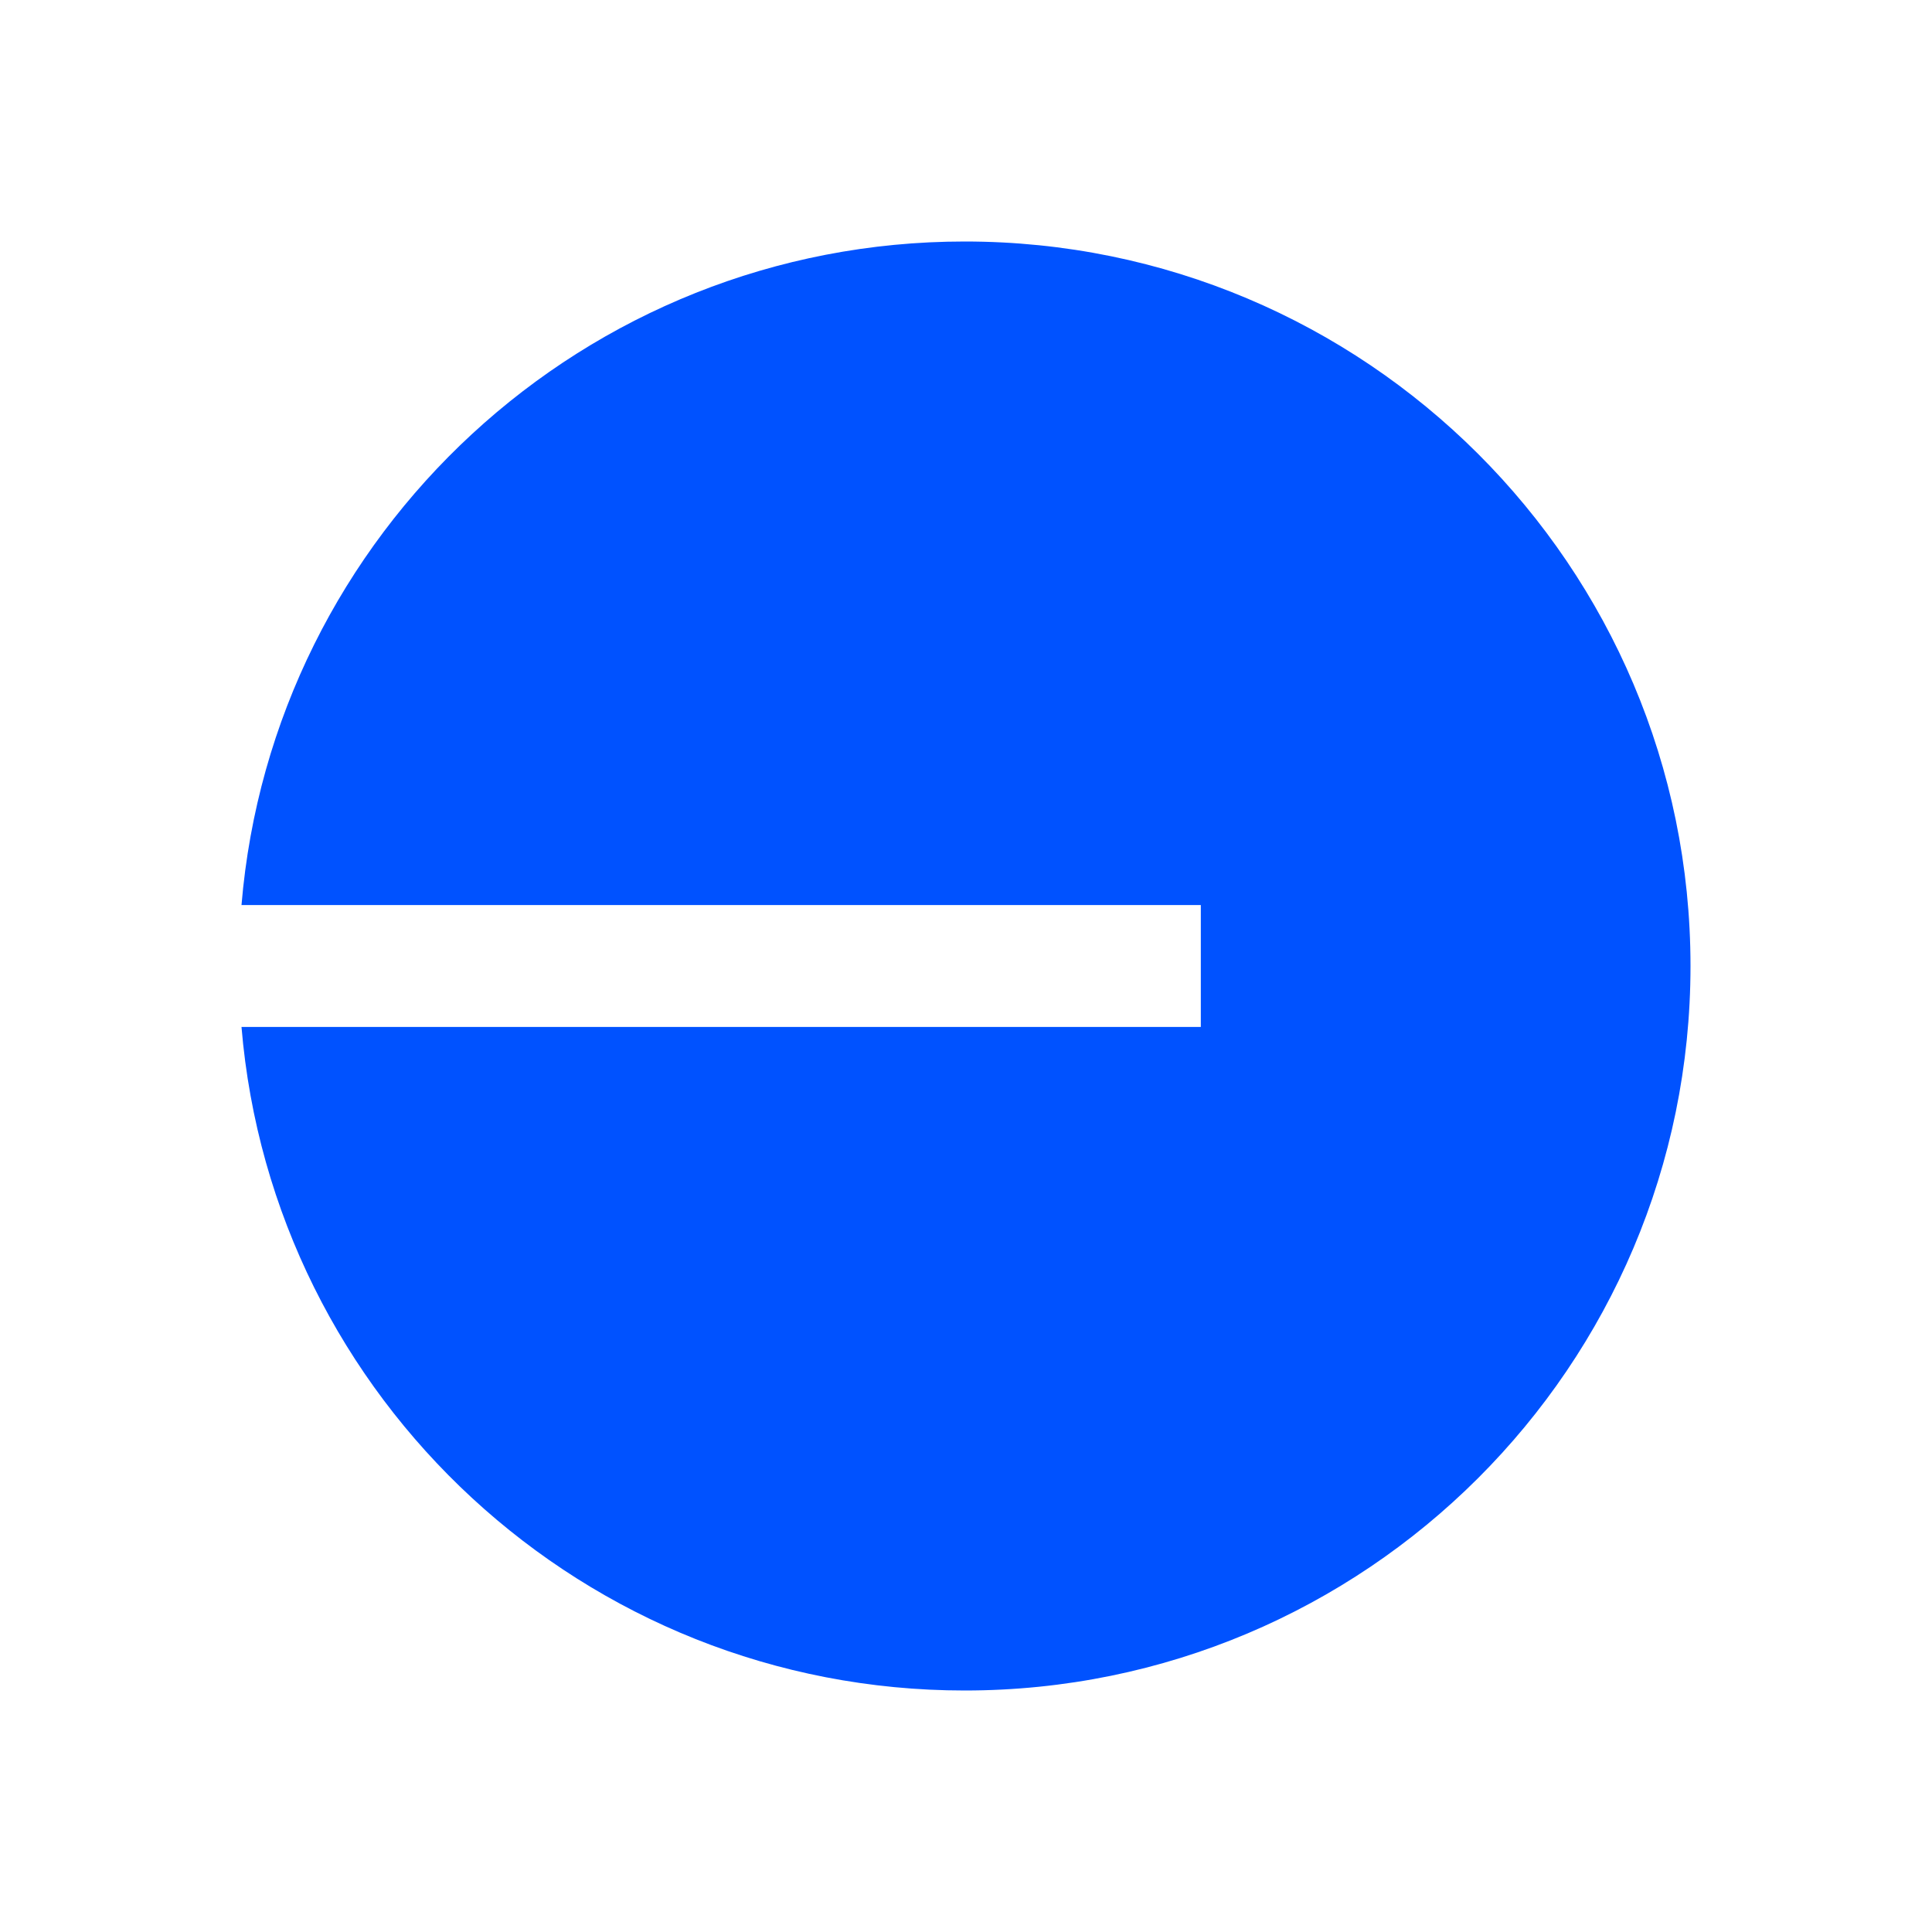
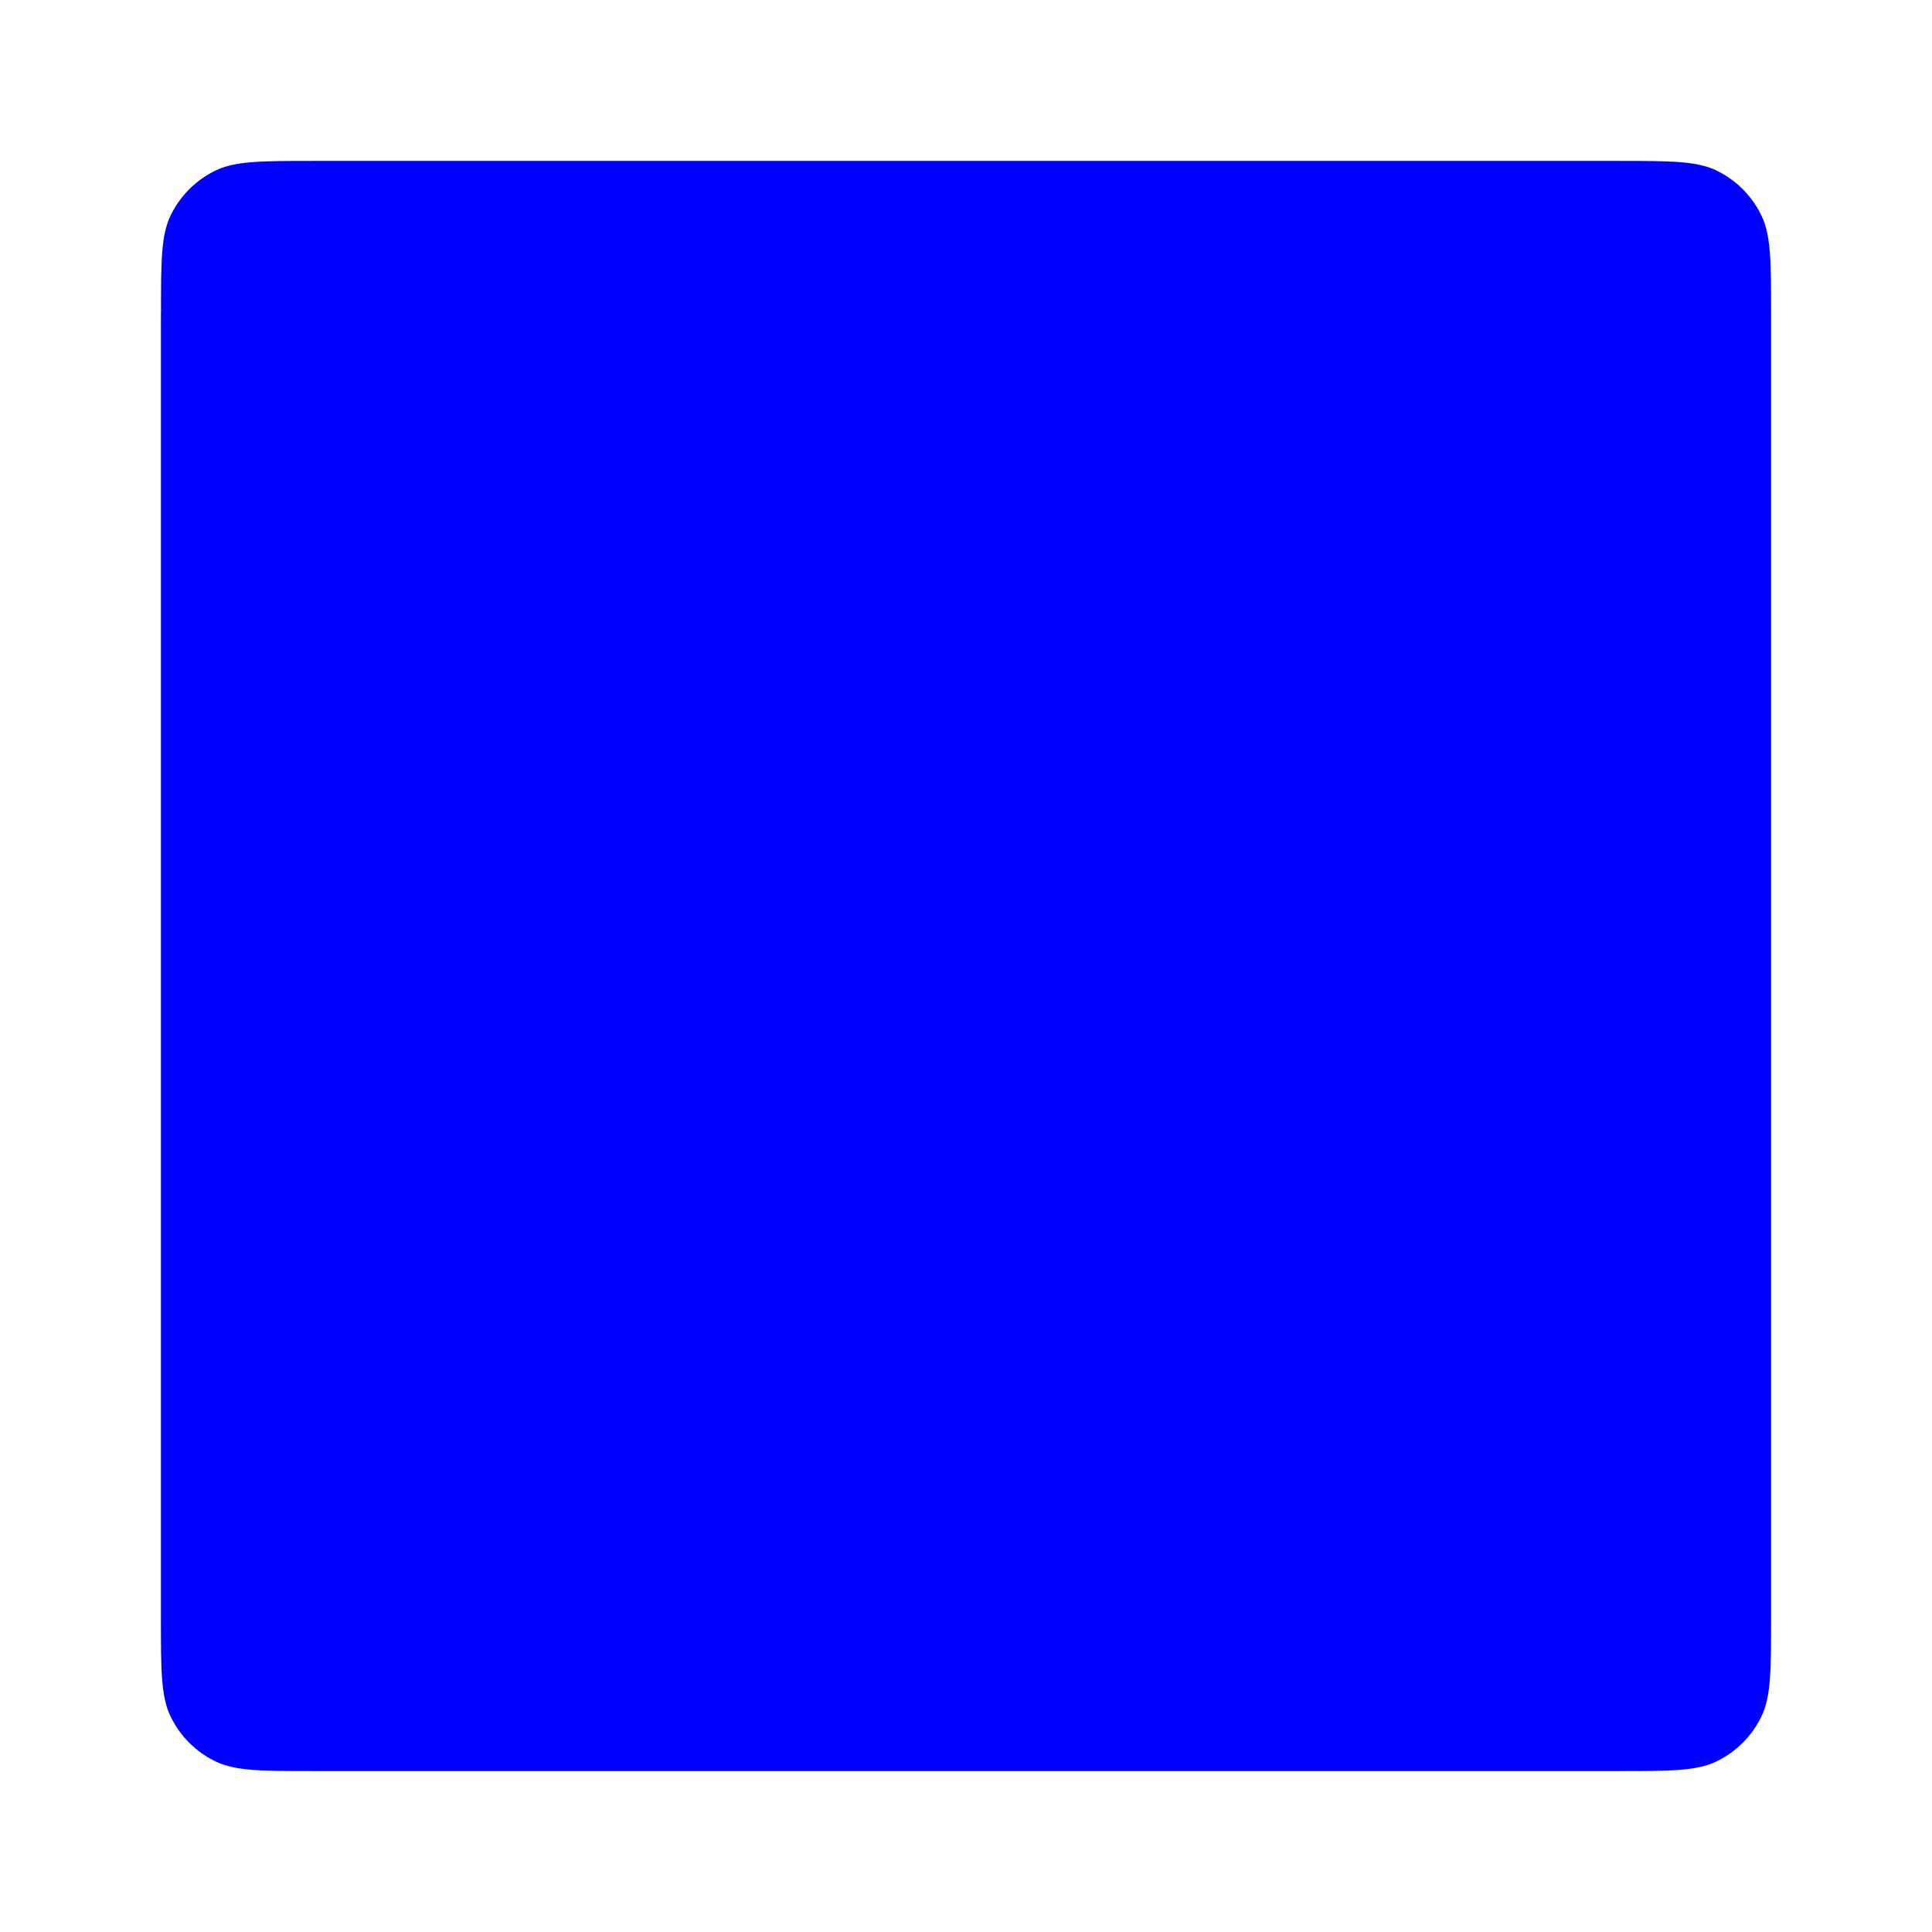
<svg xmlns="http://www.w3.org/2000/svg" width="24" height="24" viewBox="0 0 24 24" fill="none">
-   <path d="M11.984 21C16.963 21 21 16.971 21 12C21 7.029 16.963 3 11.984 3C7.26 3 3.385 6.627 3 11.243H14.917V12.757H3C3.385 17.373 7.26 21 11.984 21Z" fill="#0052FF" />
+   <path d="M2 3.895C2 3.245 2 2.92 2.122 2.671C2.239 2.432 2.433 2.238 2.672 2.121C2.921 1.999 3.246 1.999 3.895 1.999H20.105C20.755 1.999 21.079 1.999 21.329 2.121C21.568 2.238 21.761 2.433 21.878 2.671C22.001 2.921 22.001 3.246 22.001 3.895V20.105C22.001 20.755 22.001 21.079 21.878 21.329C21.761 21.568 21.567 21.761 21.329 21.878C21.079 22.001 20.754 22.001 20.105 22.001H3.895C3.245 22.001 2.921 22.001 2.671 21.878C2.432 21.761 2.239 21.567 2.122 21.329C1.999 21.079 1.999 20.754 1.999 20.105V3.895Z" fill="#0000FF" />
</svg>
